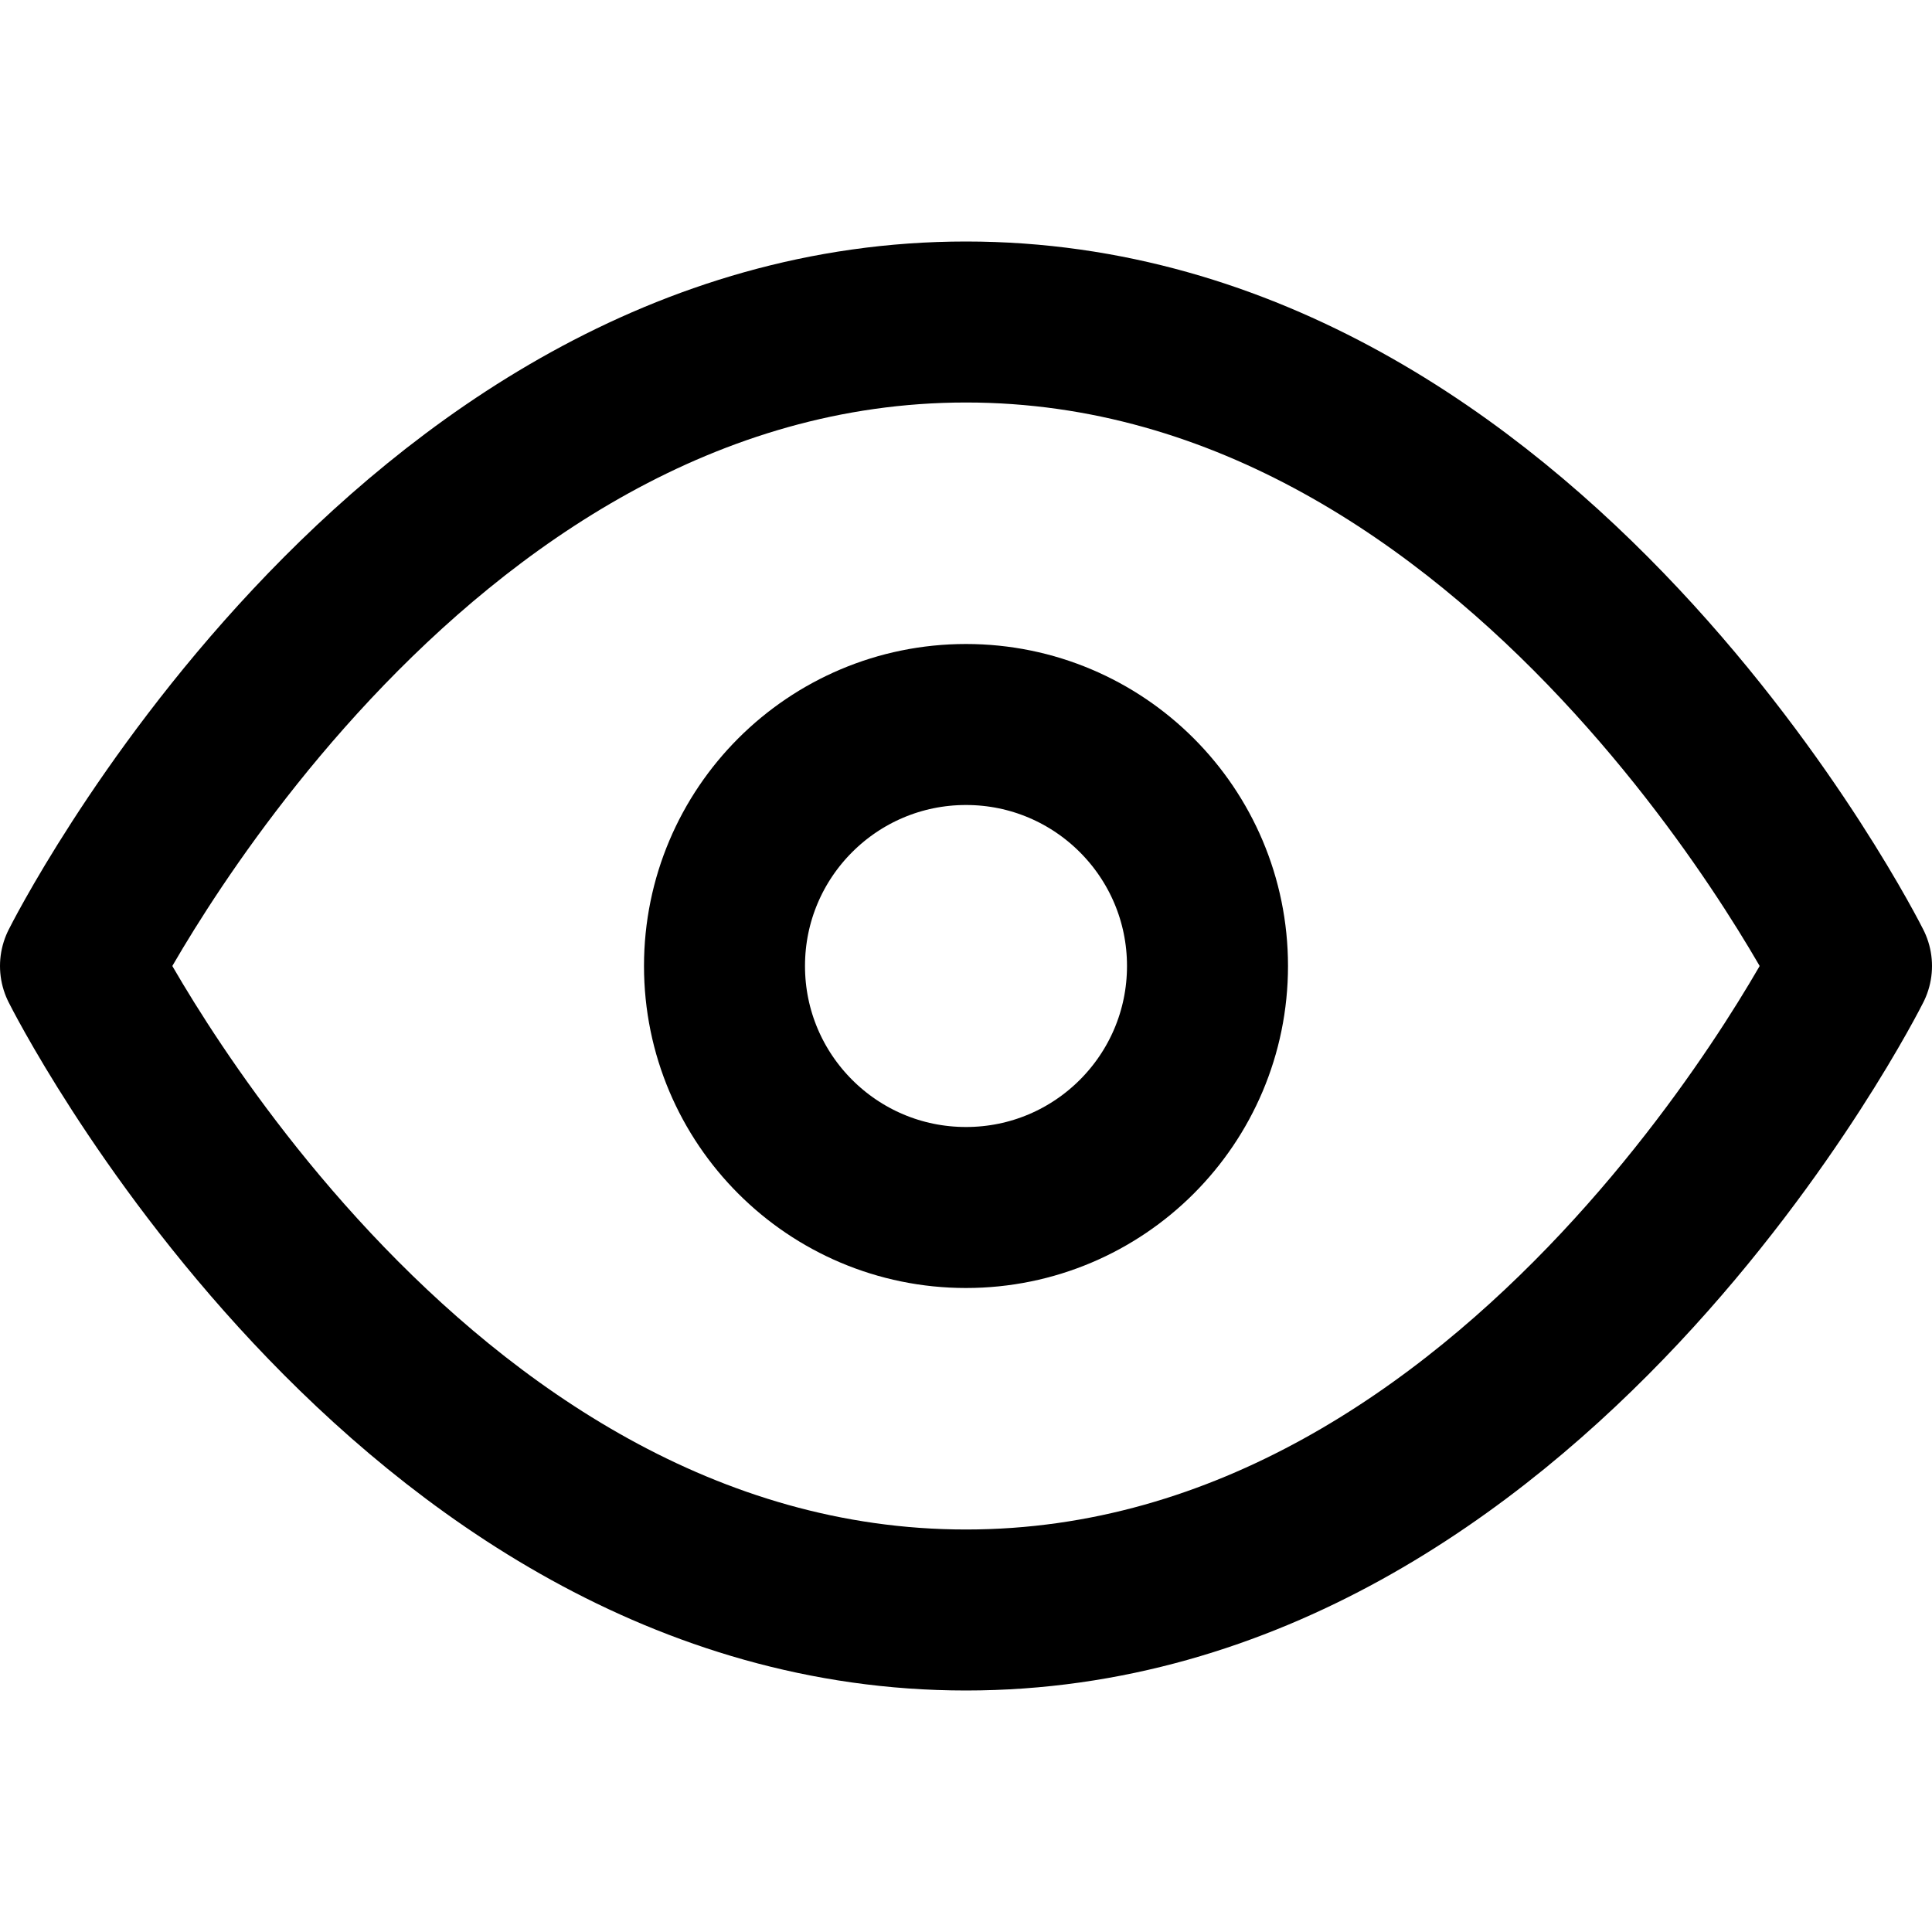
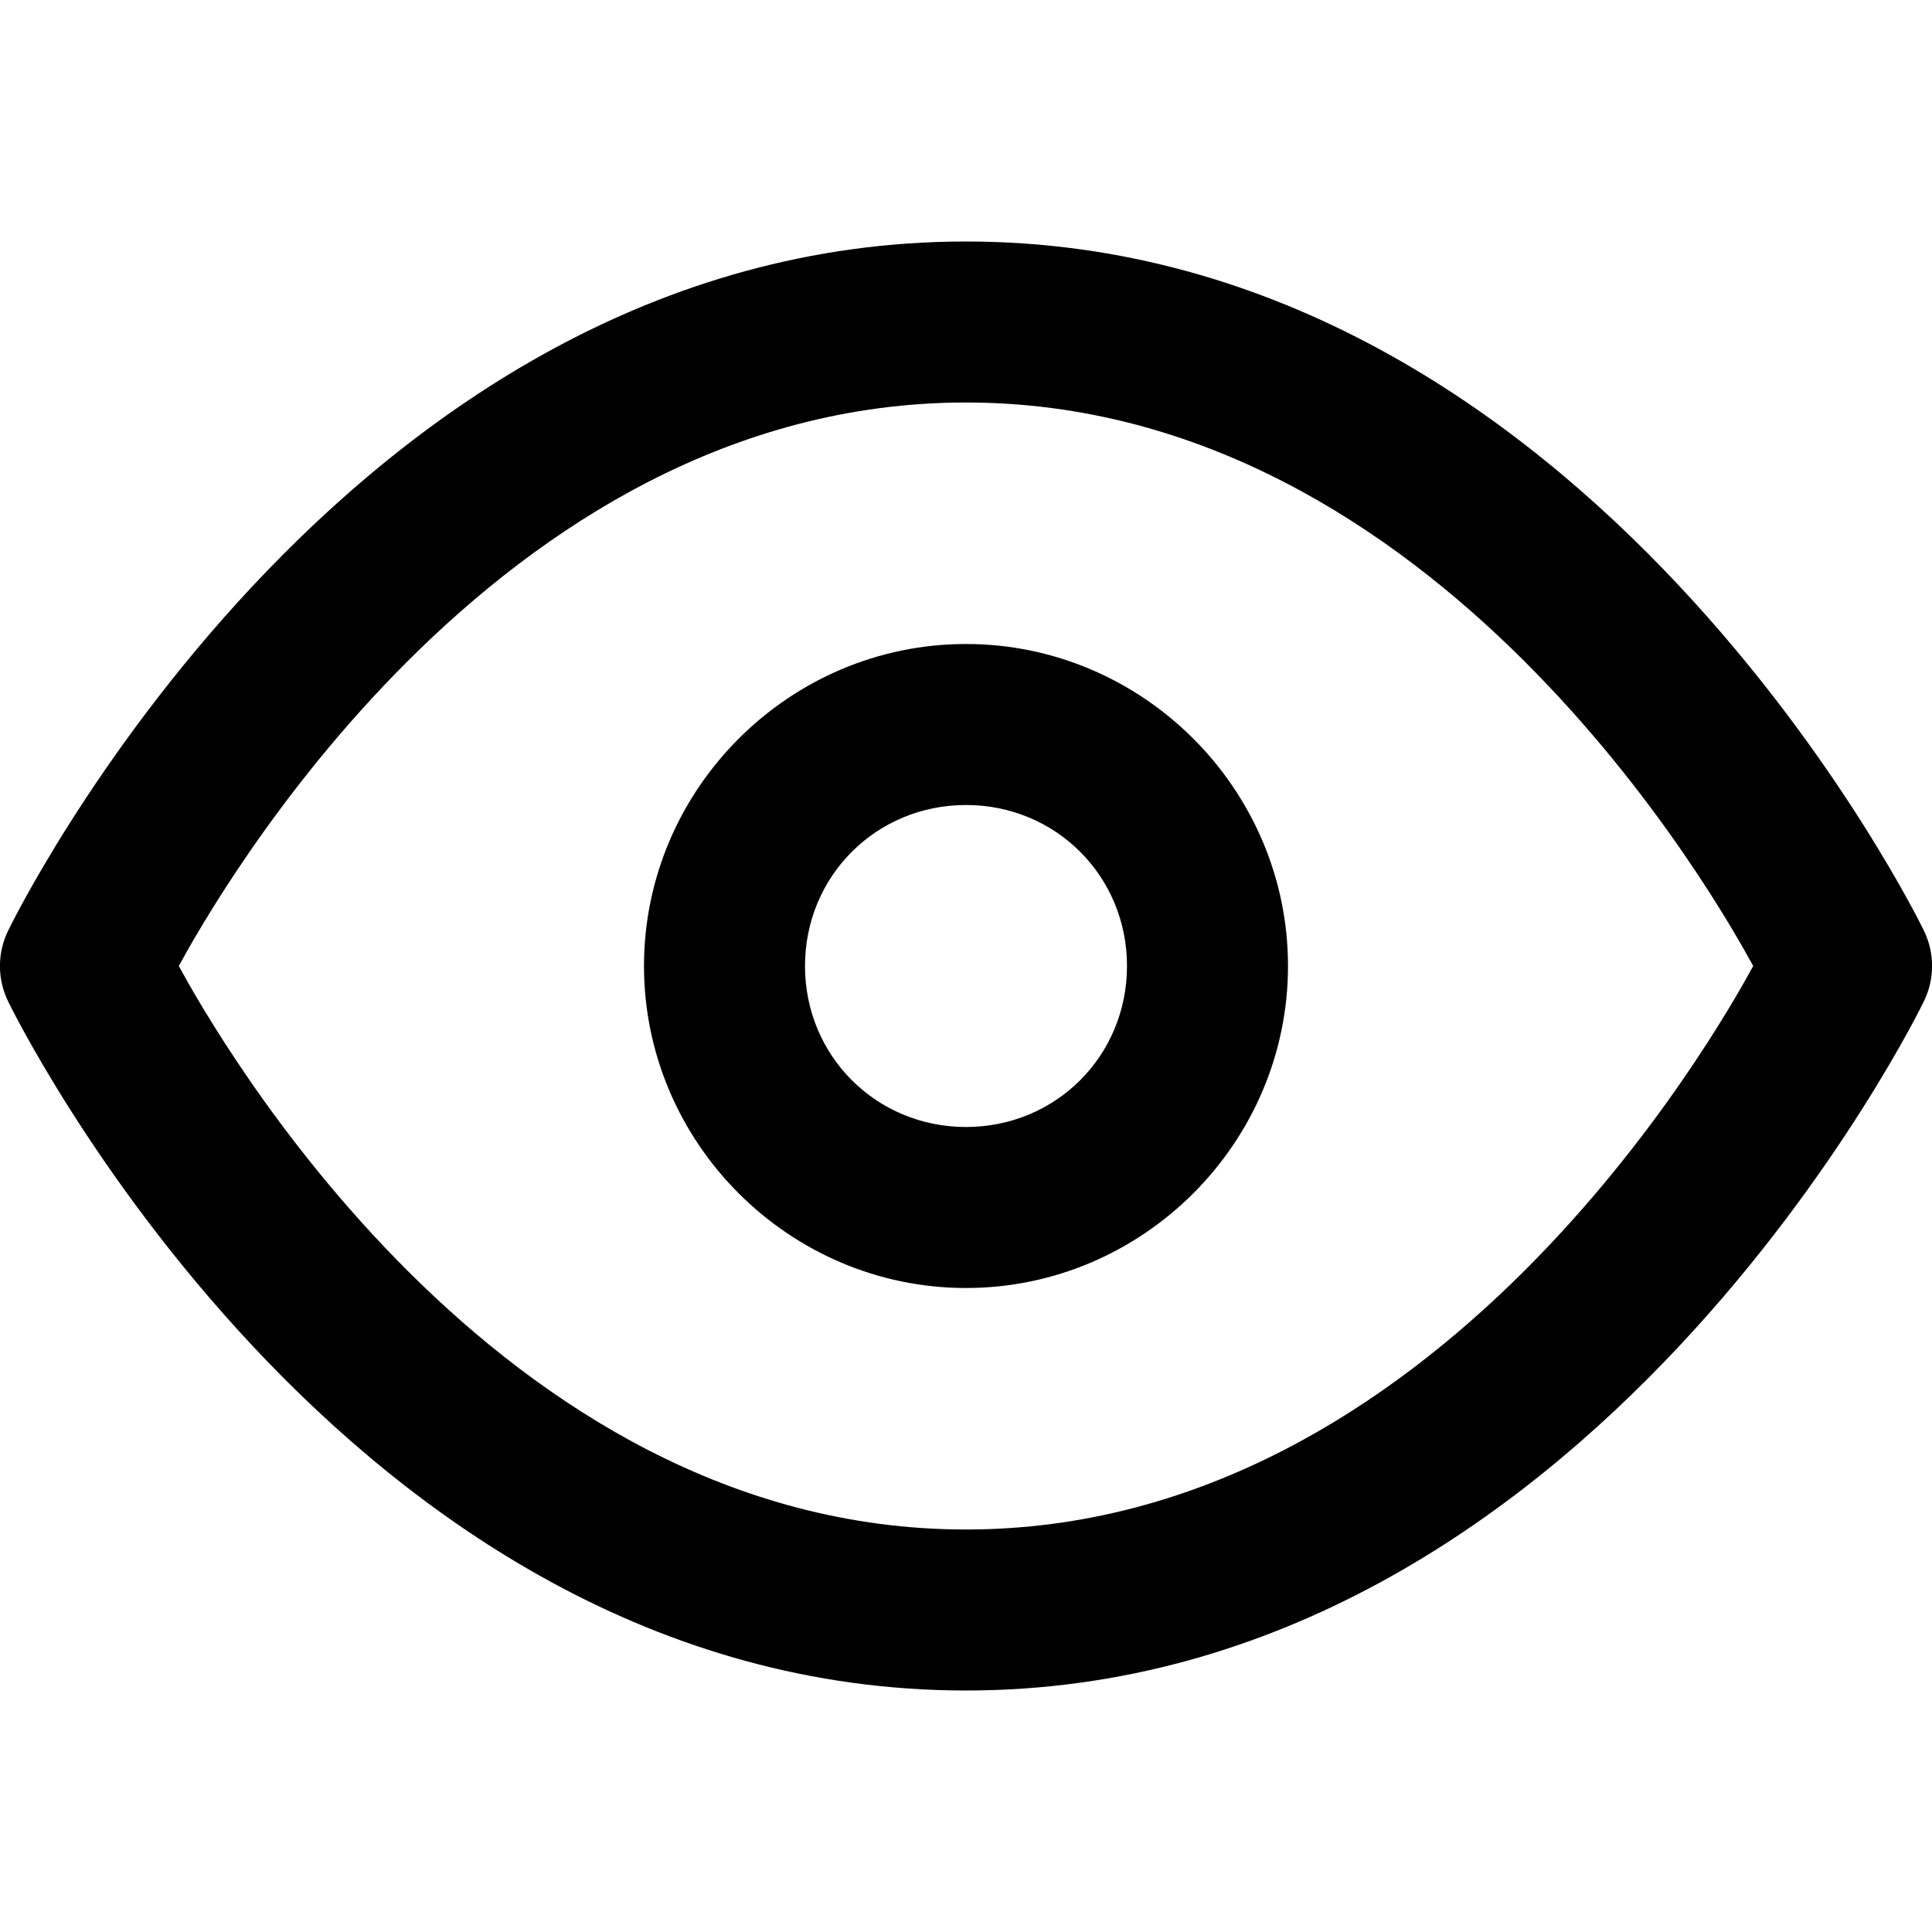
- <svg xmlns="http://www.w3.org/2000/svg" width="24" height="24" viewBox="0 0 24 24" fill="none" stroke="currentColor" stroke-width="2" stroke-linecap="round" stroke-linejoin="round" class="feather feather-eye">
-   <path d="M1 12s4-8 11-8 11 8 11 8-4 8-11 8-11-8-11-8z" />
-   <circle cx="12" cy="12" r="3" />
+ <svg xmlns="http://www.w3.org/2000/svg" width="24" height="24" viewBox="0 0 24 24" fill="none" stroke="currentColor" stroke-width="2" stroke-linecap="round" stroke-linejoin="round" class="feather feather-eye" version="1.1" id="svg1">
+   <defs id="defs1" />
+   <path style="color:#000000;fill:#000000;-inkscape-stroke:none;stroke:none" d="M 12,3 C 4.238,3 0.105,11.553 0.105,11.553 a 1,1 0 0 0 0,0.895 C 0.105,12.447 4.238,21 12,21 c 7.762,0 11.895,-8.553 11.895,-8.553 a 1,1 0 0 0 0,-0.895 C 23.895,11.553 19.762,3 12,3 Z m 0,2 c 5.863,0 9.348,6.21 9.779,7 C 21.348,12.79 17.863,19 12,19 6.137,19 2.652,12.79 2.221,12 2.652,11.21 6.137,5 12,5 Z" id="path1" />
+   <path style="color:#000000;fill:#000000;-inkscape-stroke:none;stroke:none" d="m 12,8 c -2.197,0 -4,1.803 -4,4 0,2.197 1.803,4 4,4 2.197,0 4,-1.803 4,-4 0,-2.197 -1.803,-4 -4,-4 z m 0,2 c 1.116,0 2,0.884 2,2 0,1.116 -0.884,2 -2,2 -1.116,0 -2,-0.884 -2,-2 0,-1.116 0.884,-2 2,-2 z" id="circle1" />
</svg>
